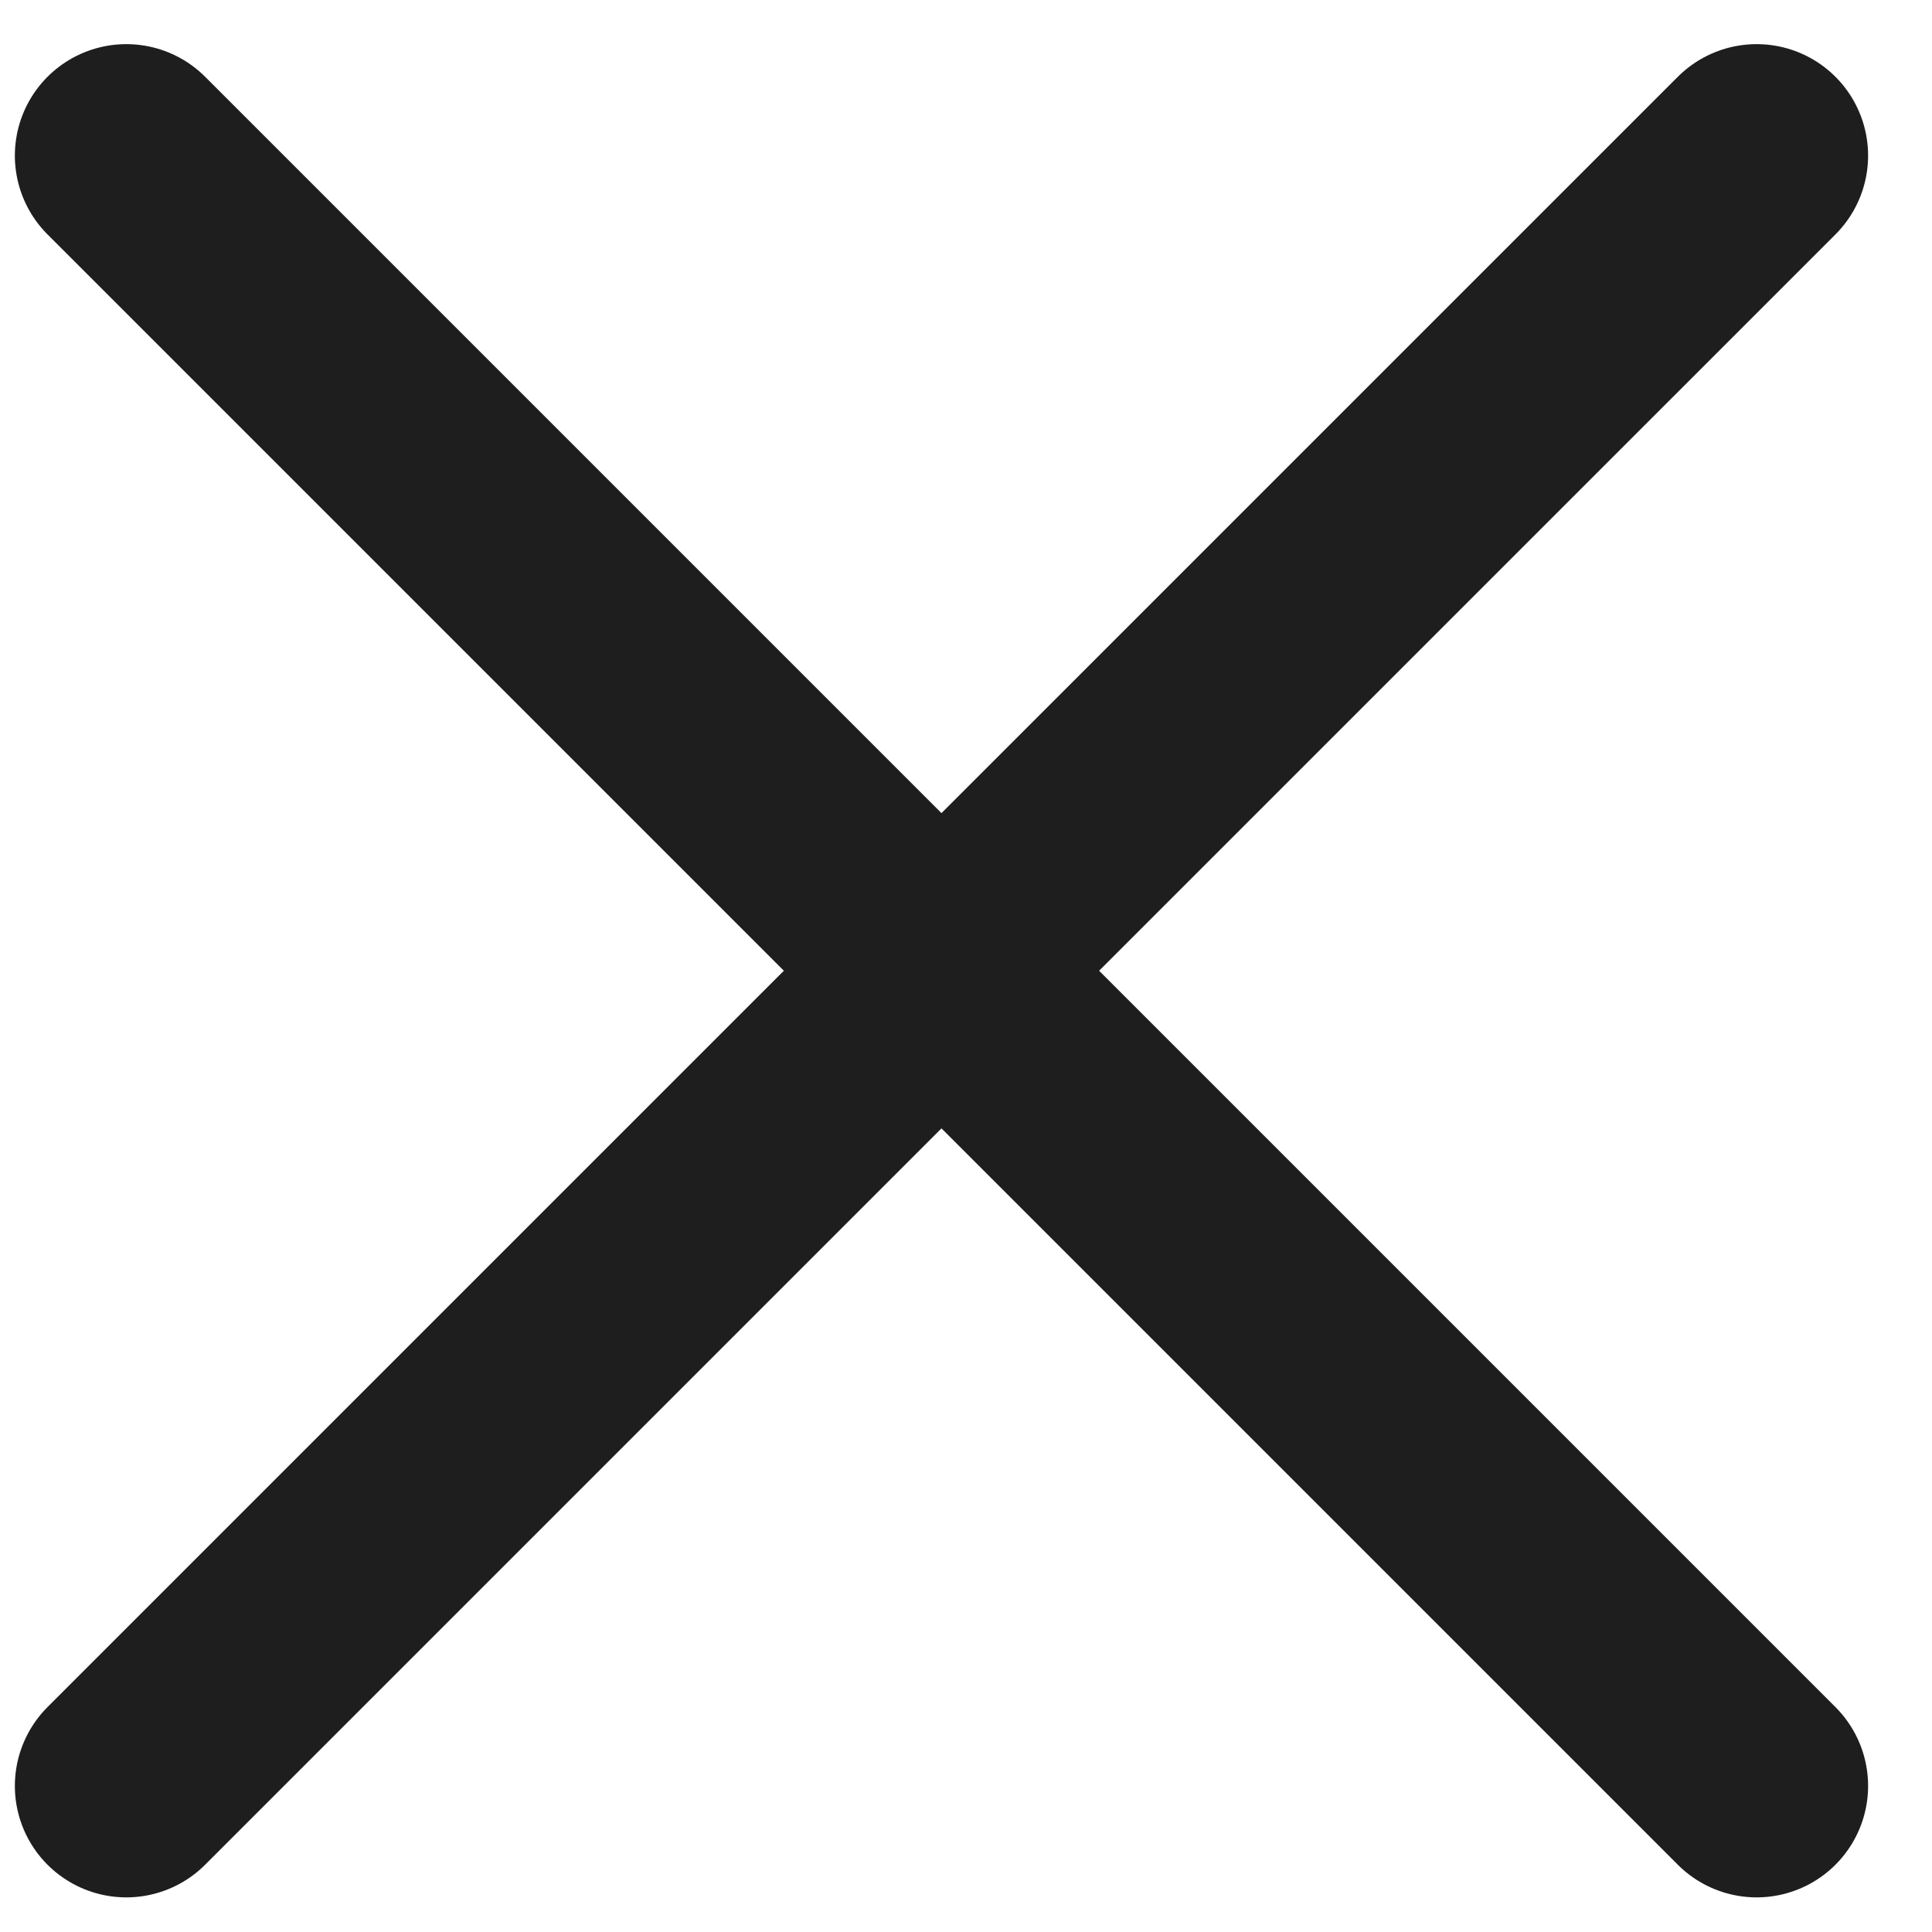
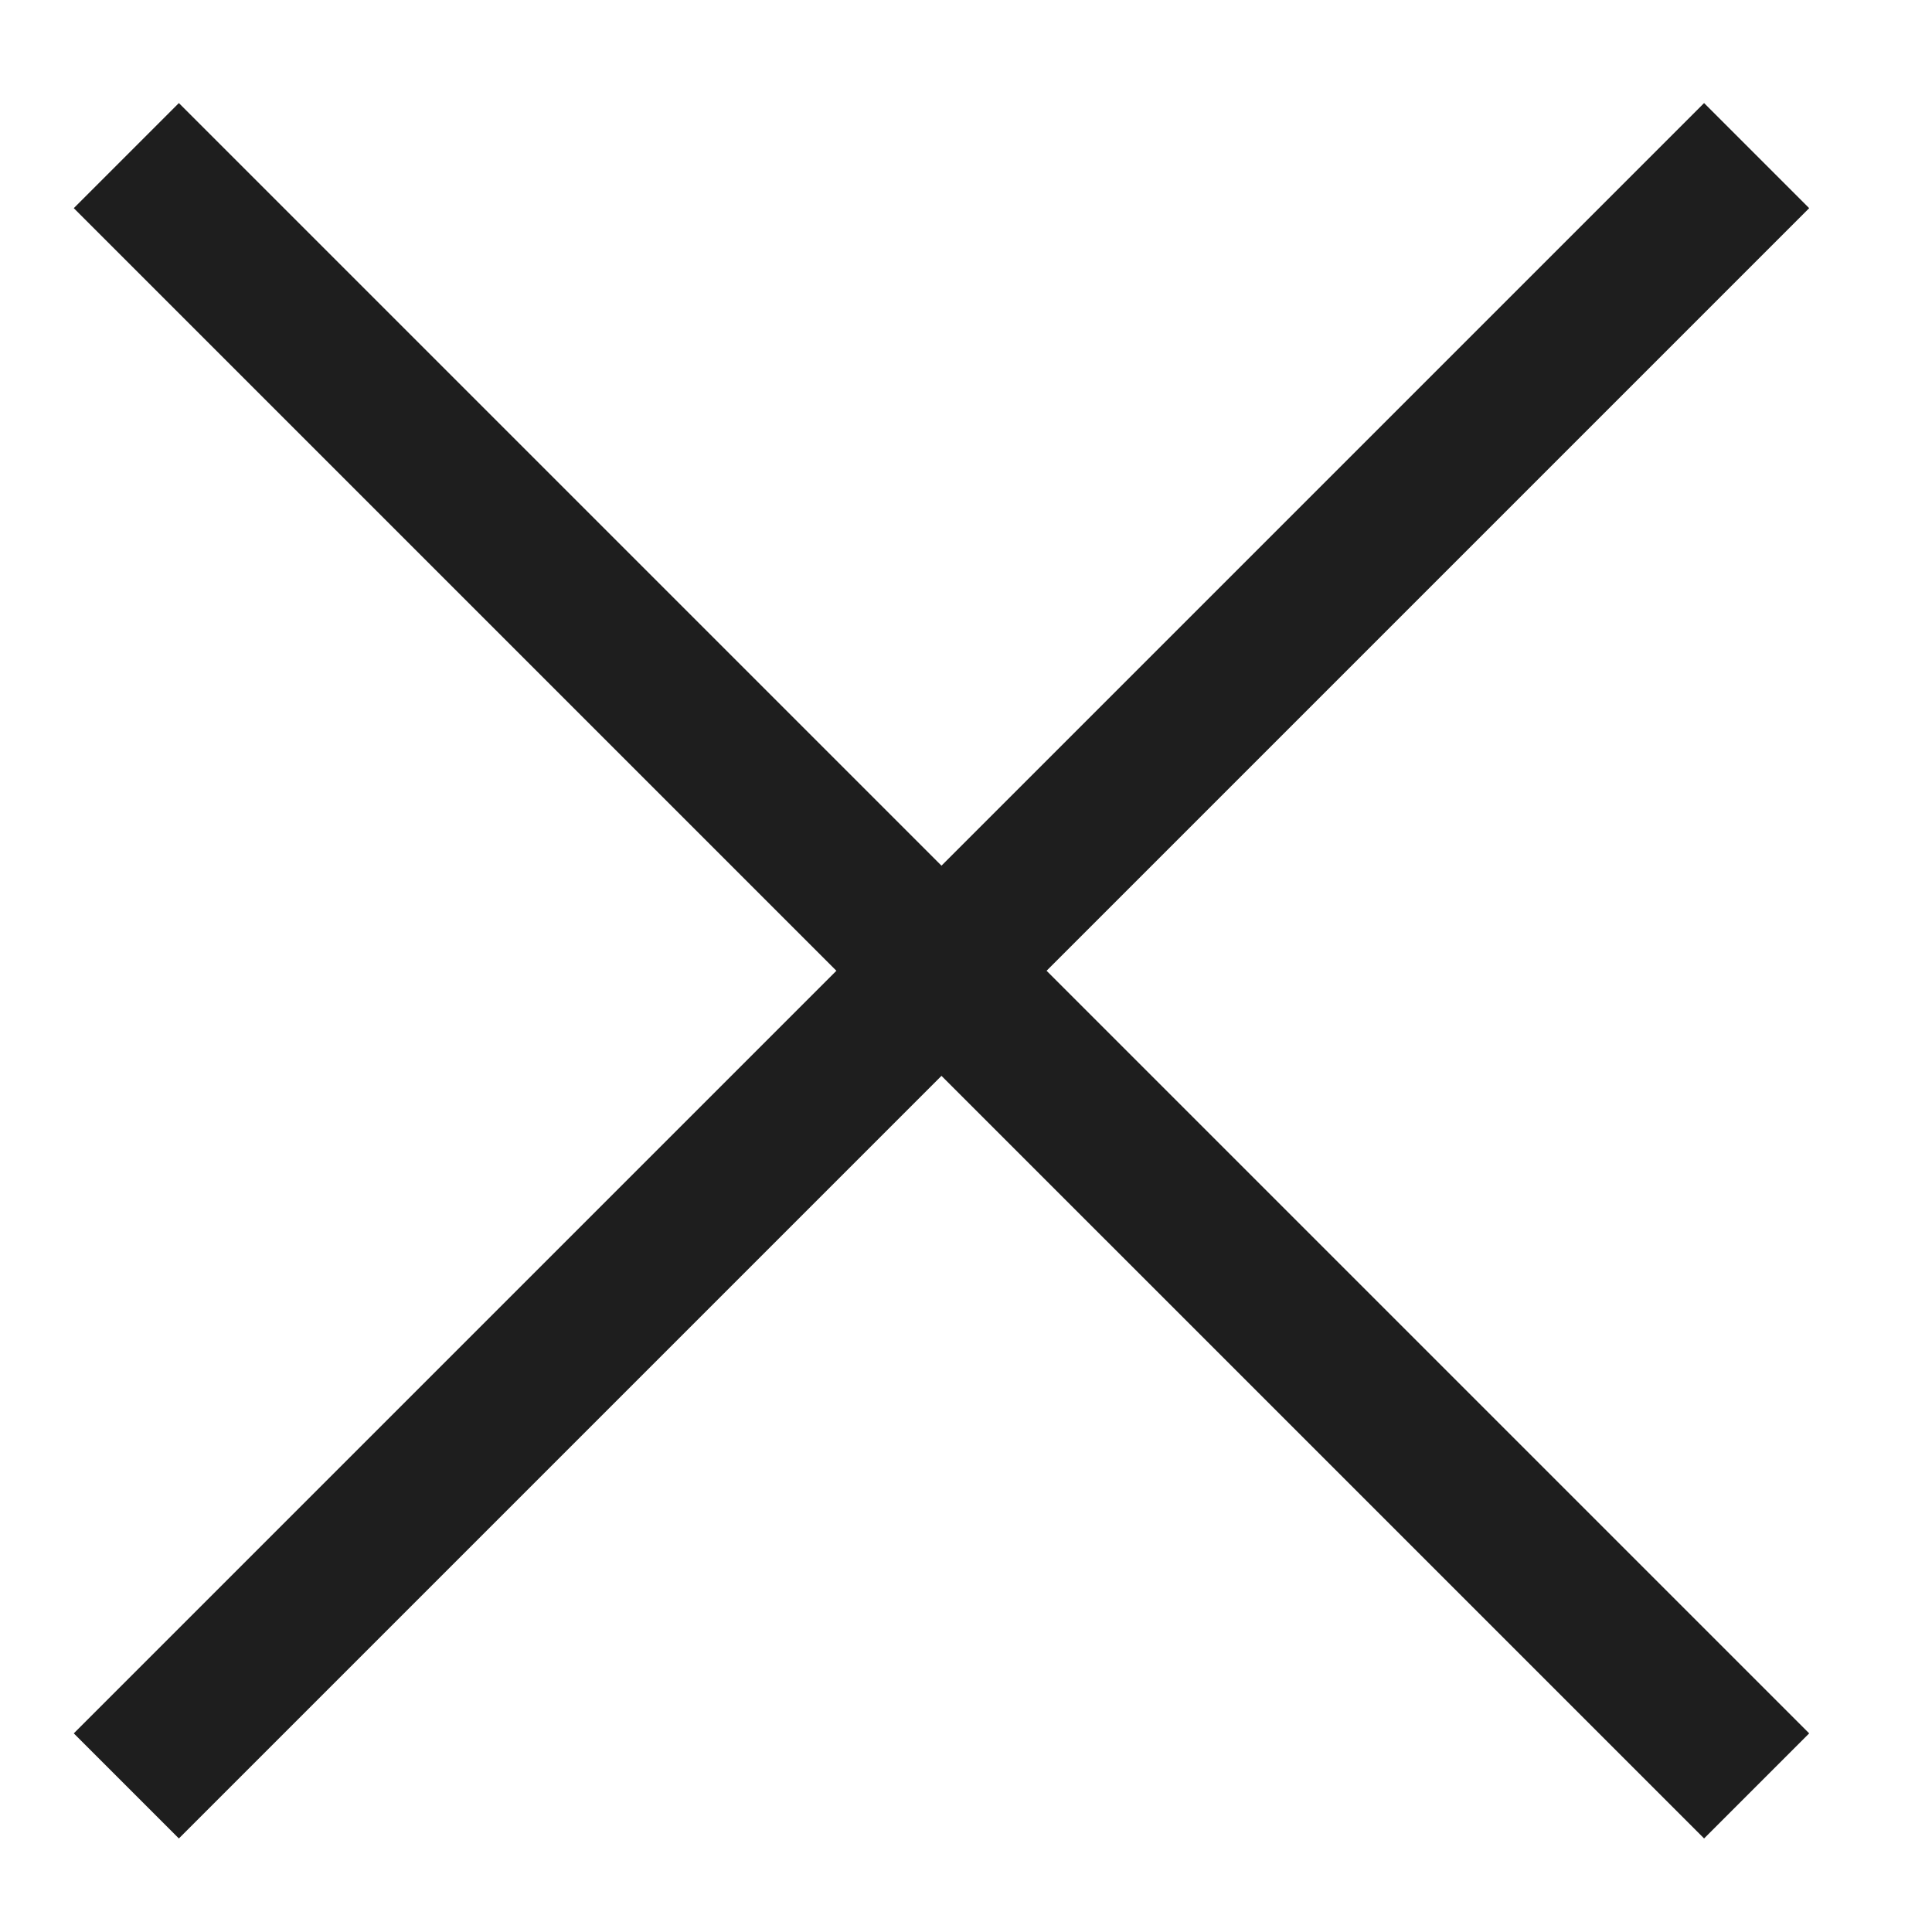
<svg xmlns="http://www.w3.org/2000/svg" width="13" height="13" viewBox="0 0 13 13" fill="none">
-   <path d="M11.82 1.047L0.85 12.017M0.85 1.047L11.82 12.017" stroke="#1E1E1E" stroke-width="1.5" stroke-linecap="round" stroke-linejoin="round" />
+   <path d="M11.82 1.047L0.85 12.017M0.85 1.047L11.82 12.017" stroke="#1E1E1E" strokeWidth="1.5" strokeLinecap="round" strokeLinejoin="round" />
</svg>
